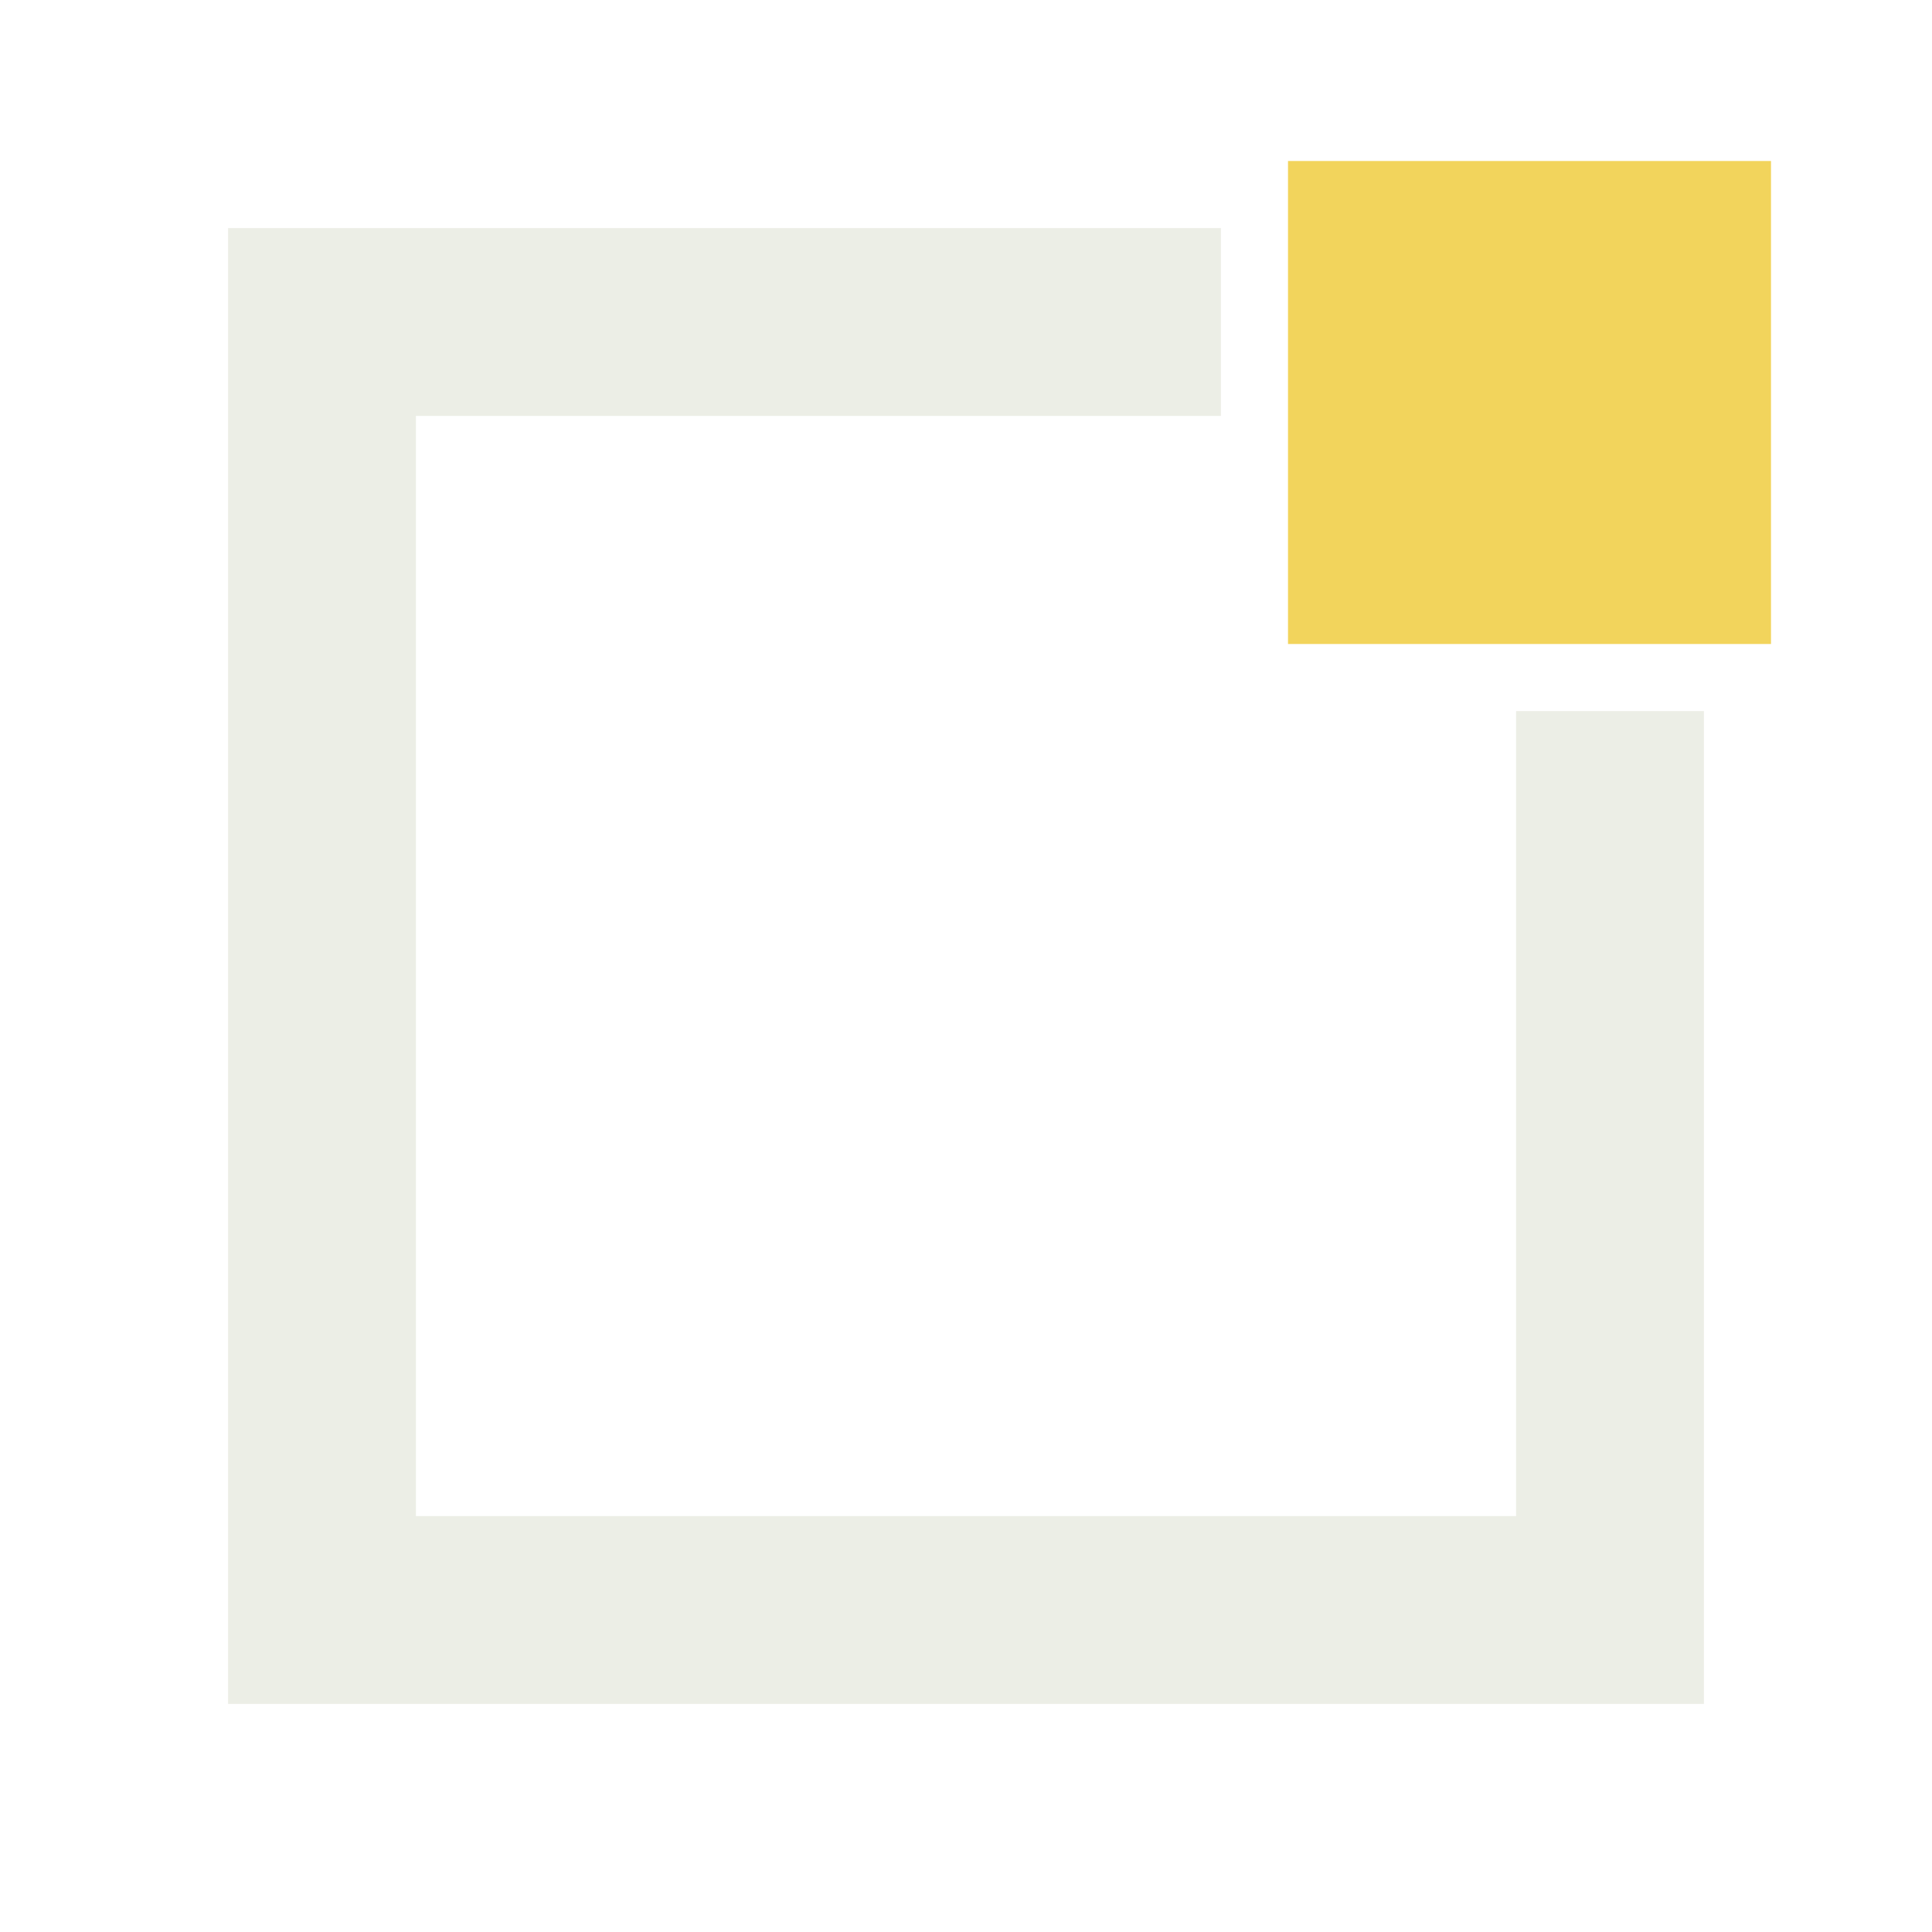
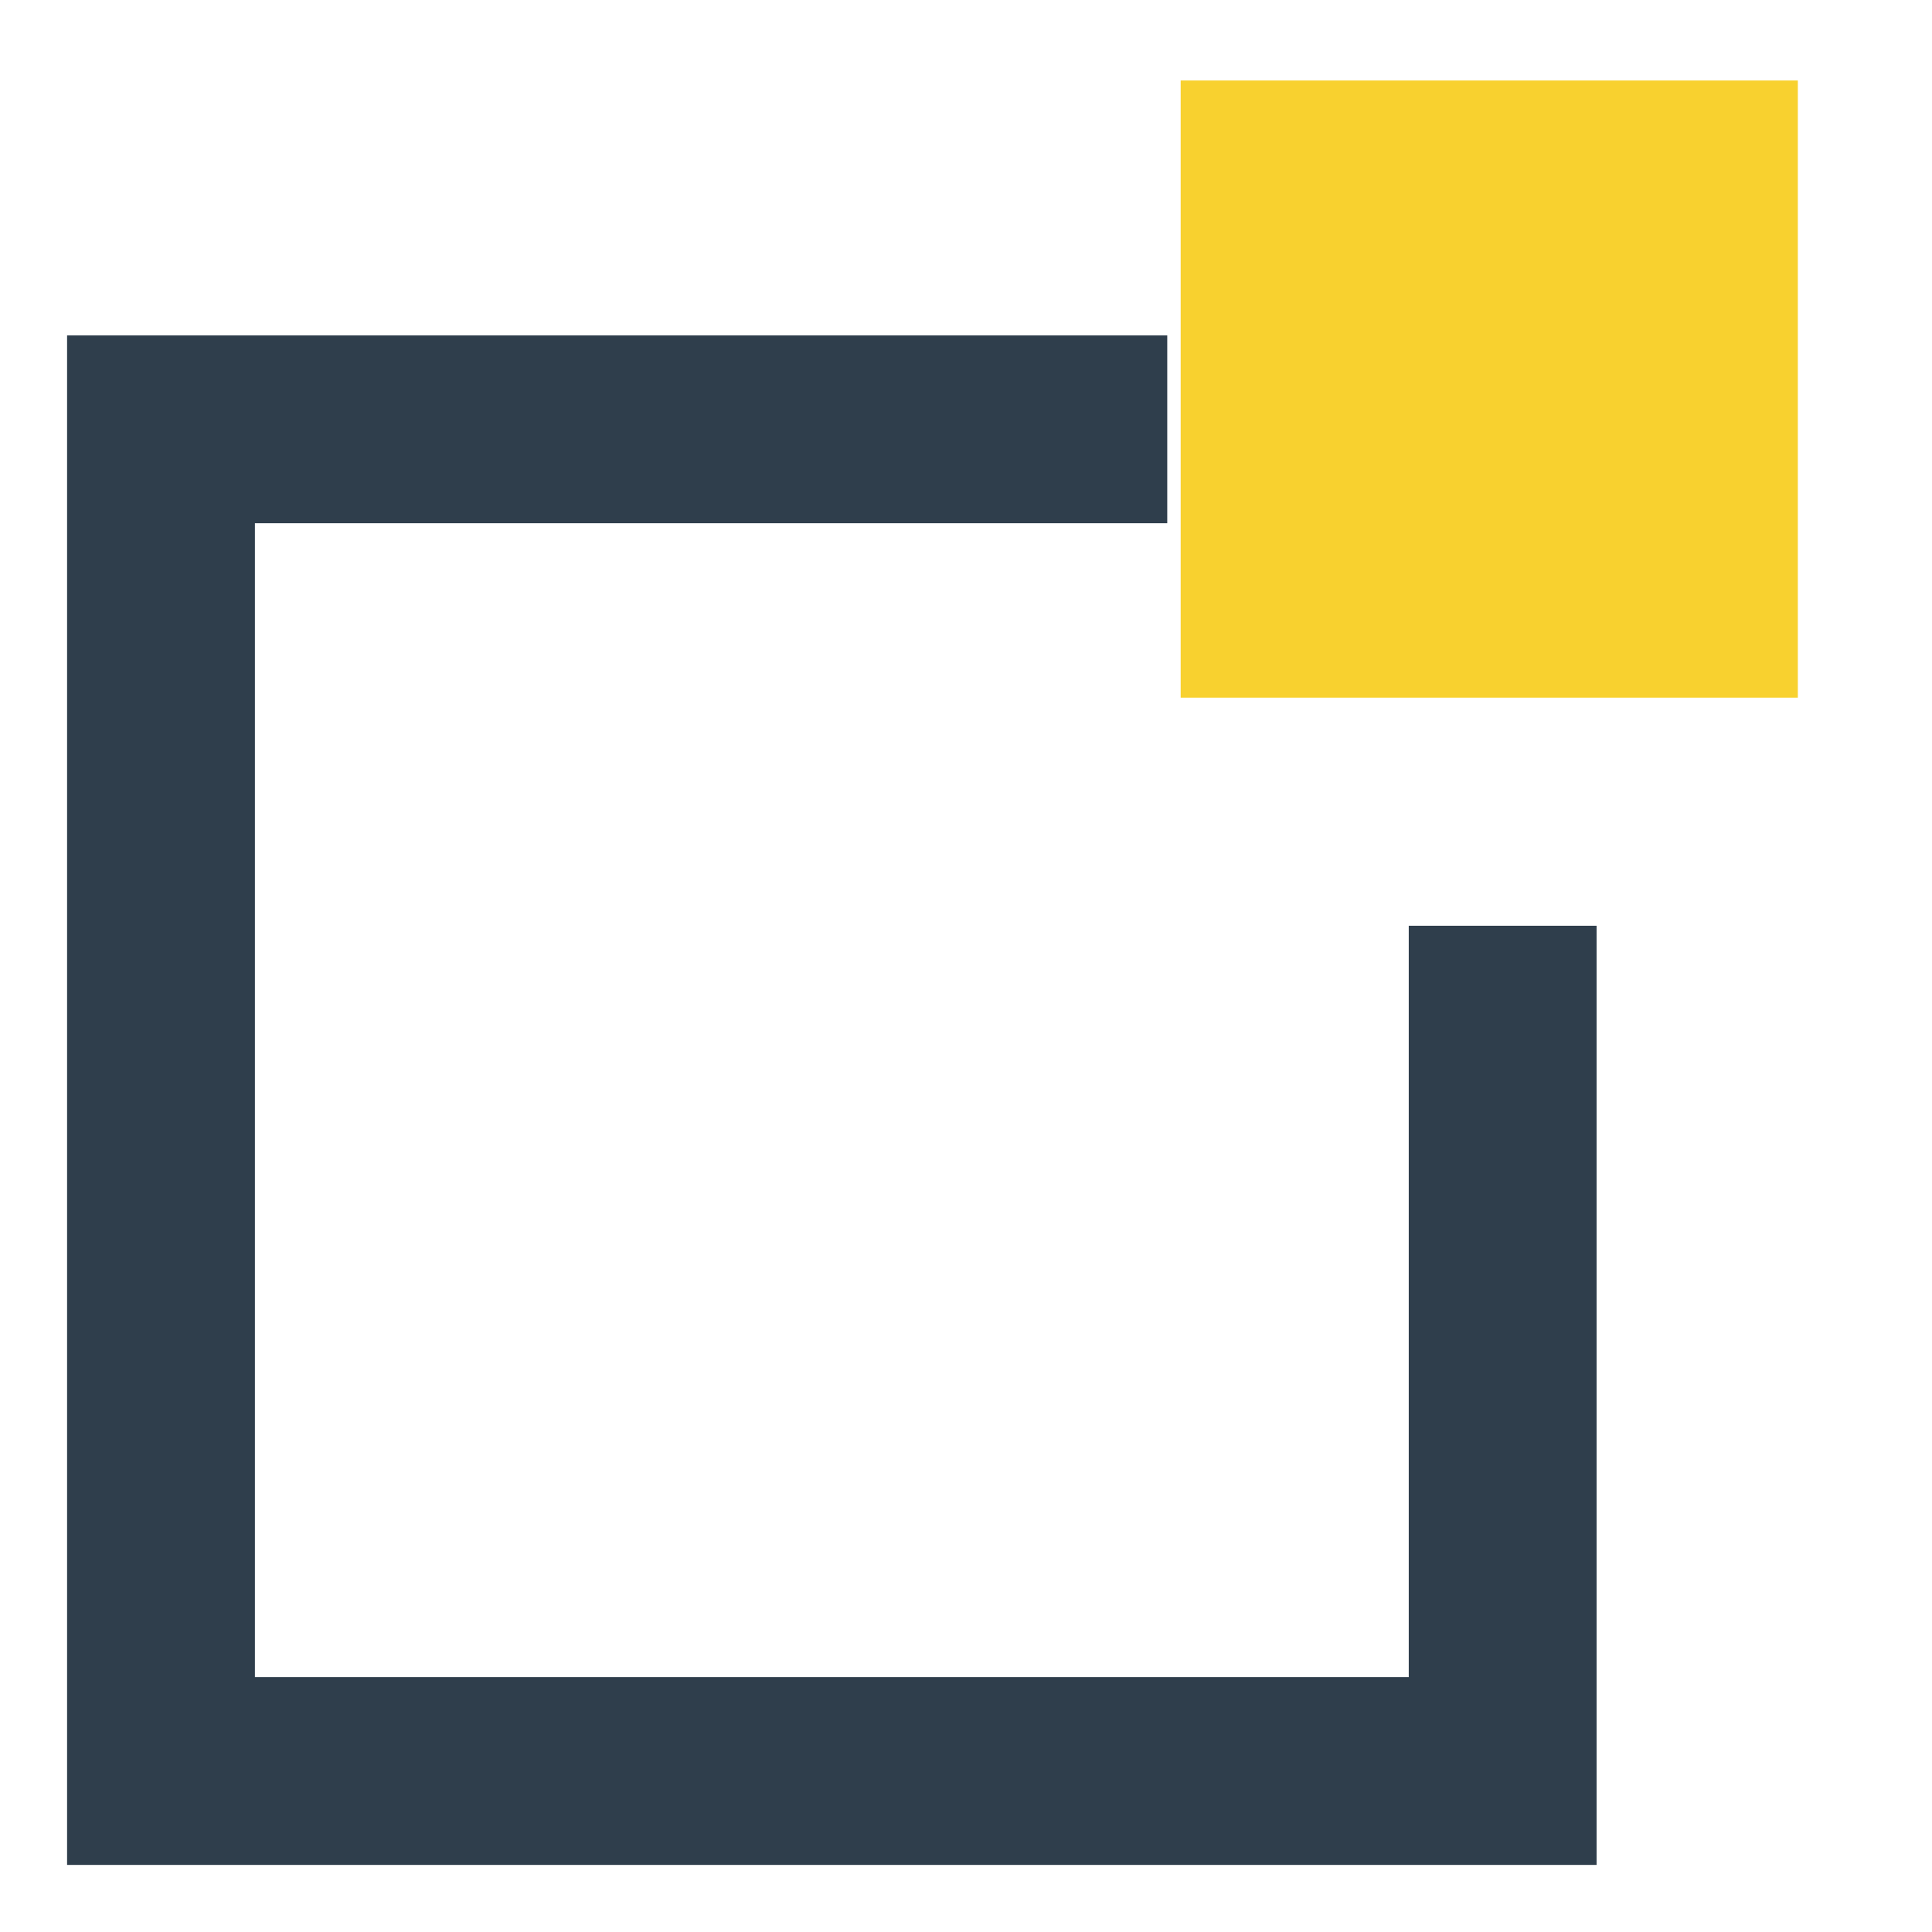
<svg xmlns="http://www.w3.org/2000/svg" viewBox="0 0 72 72" width="72" height="72">
-   <path d="M42 12H12V60H60V30" fill="none" stroke="#eceee6" stroke-width="7" stroke-linecap="square" />
-   <rect x="48" y="6" width="18" height="18" fill="#f2d45c" />
+   <style>path{stroke:#2f3e4c}@media (prefers-color-scheme:dark){path{stroke:#eceee6}}</style>
+   <path d="M40 16H6V66H56V38" fill="none" stroke-width="7" stroke-linecap="square" />
+   <rect x="44" y="3" width="23" height="23" fill="#f8d12f" />
</svg>
